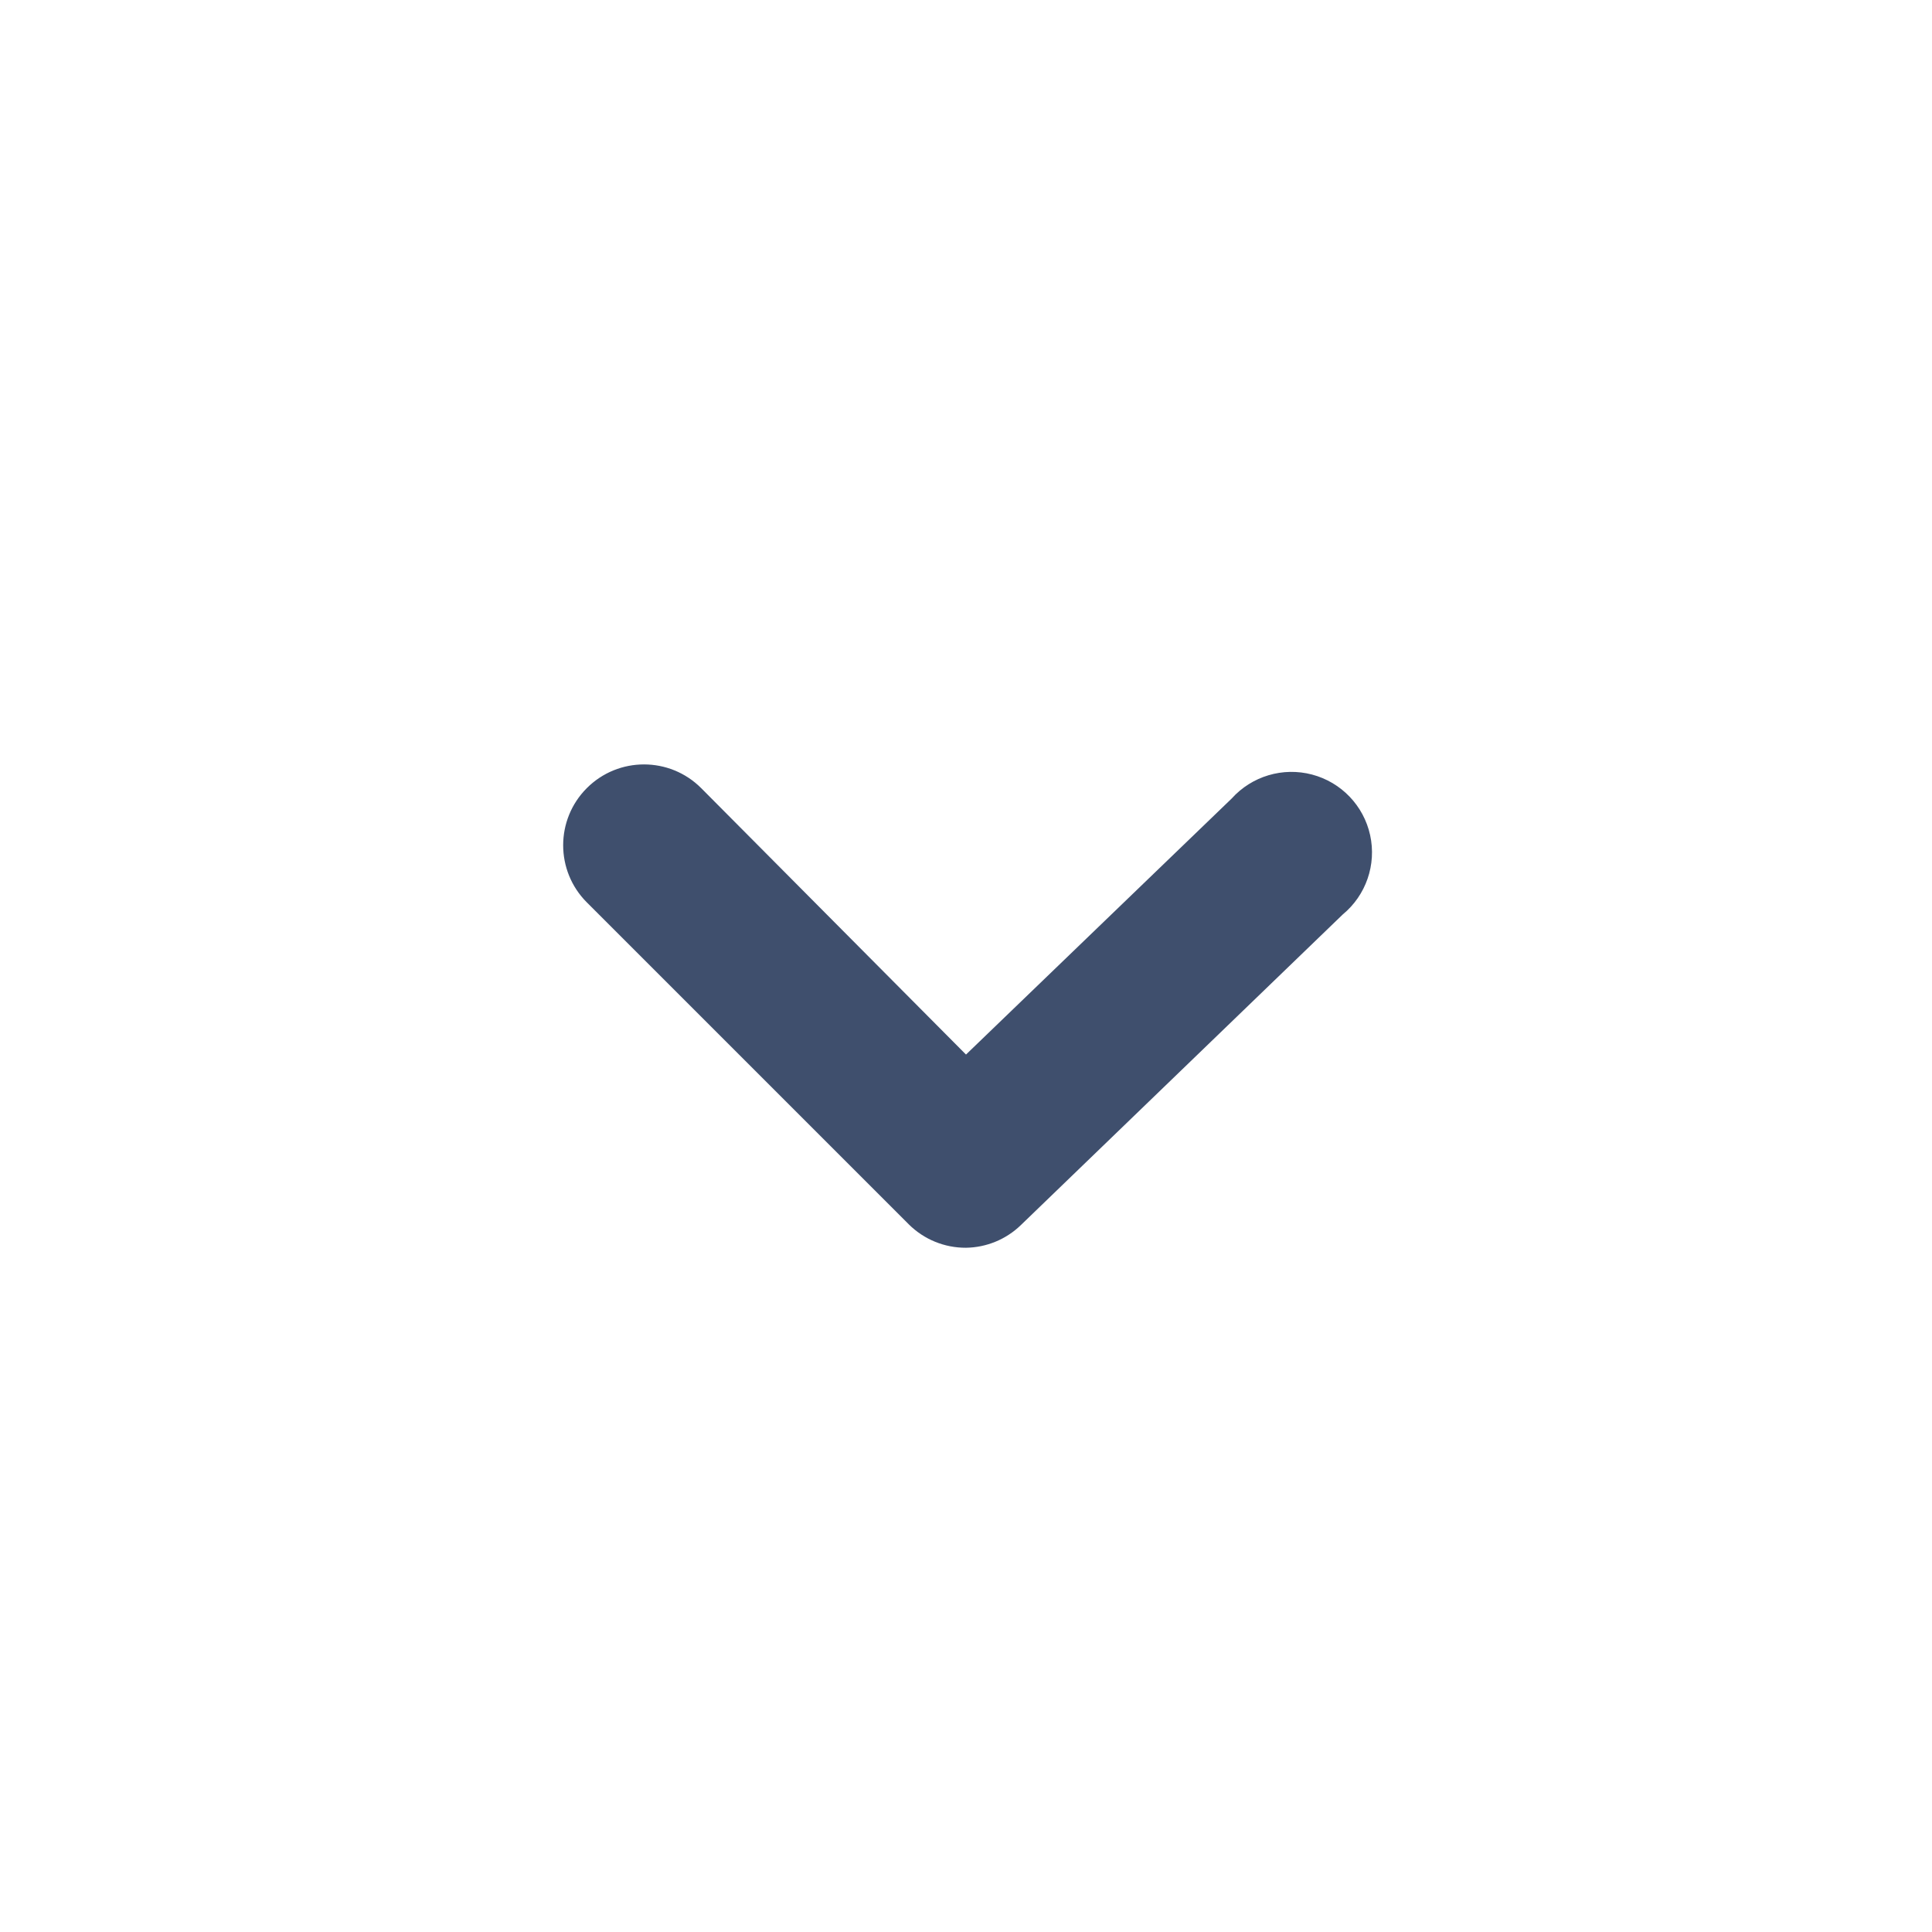
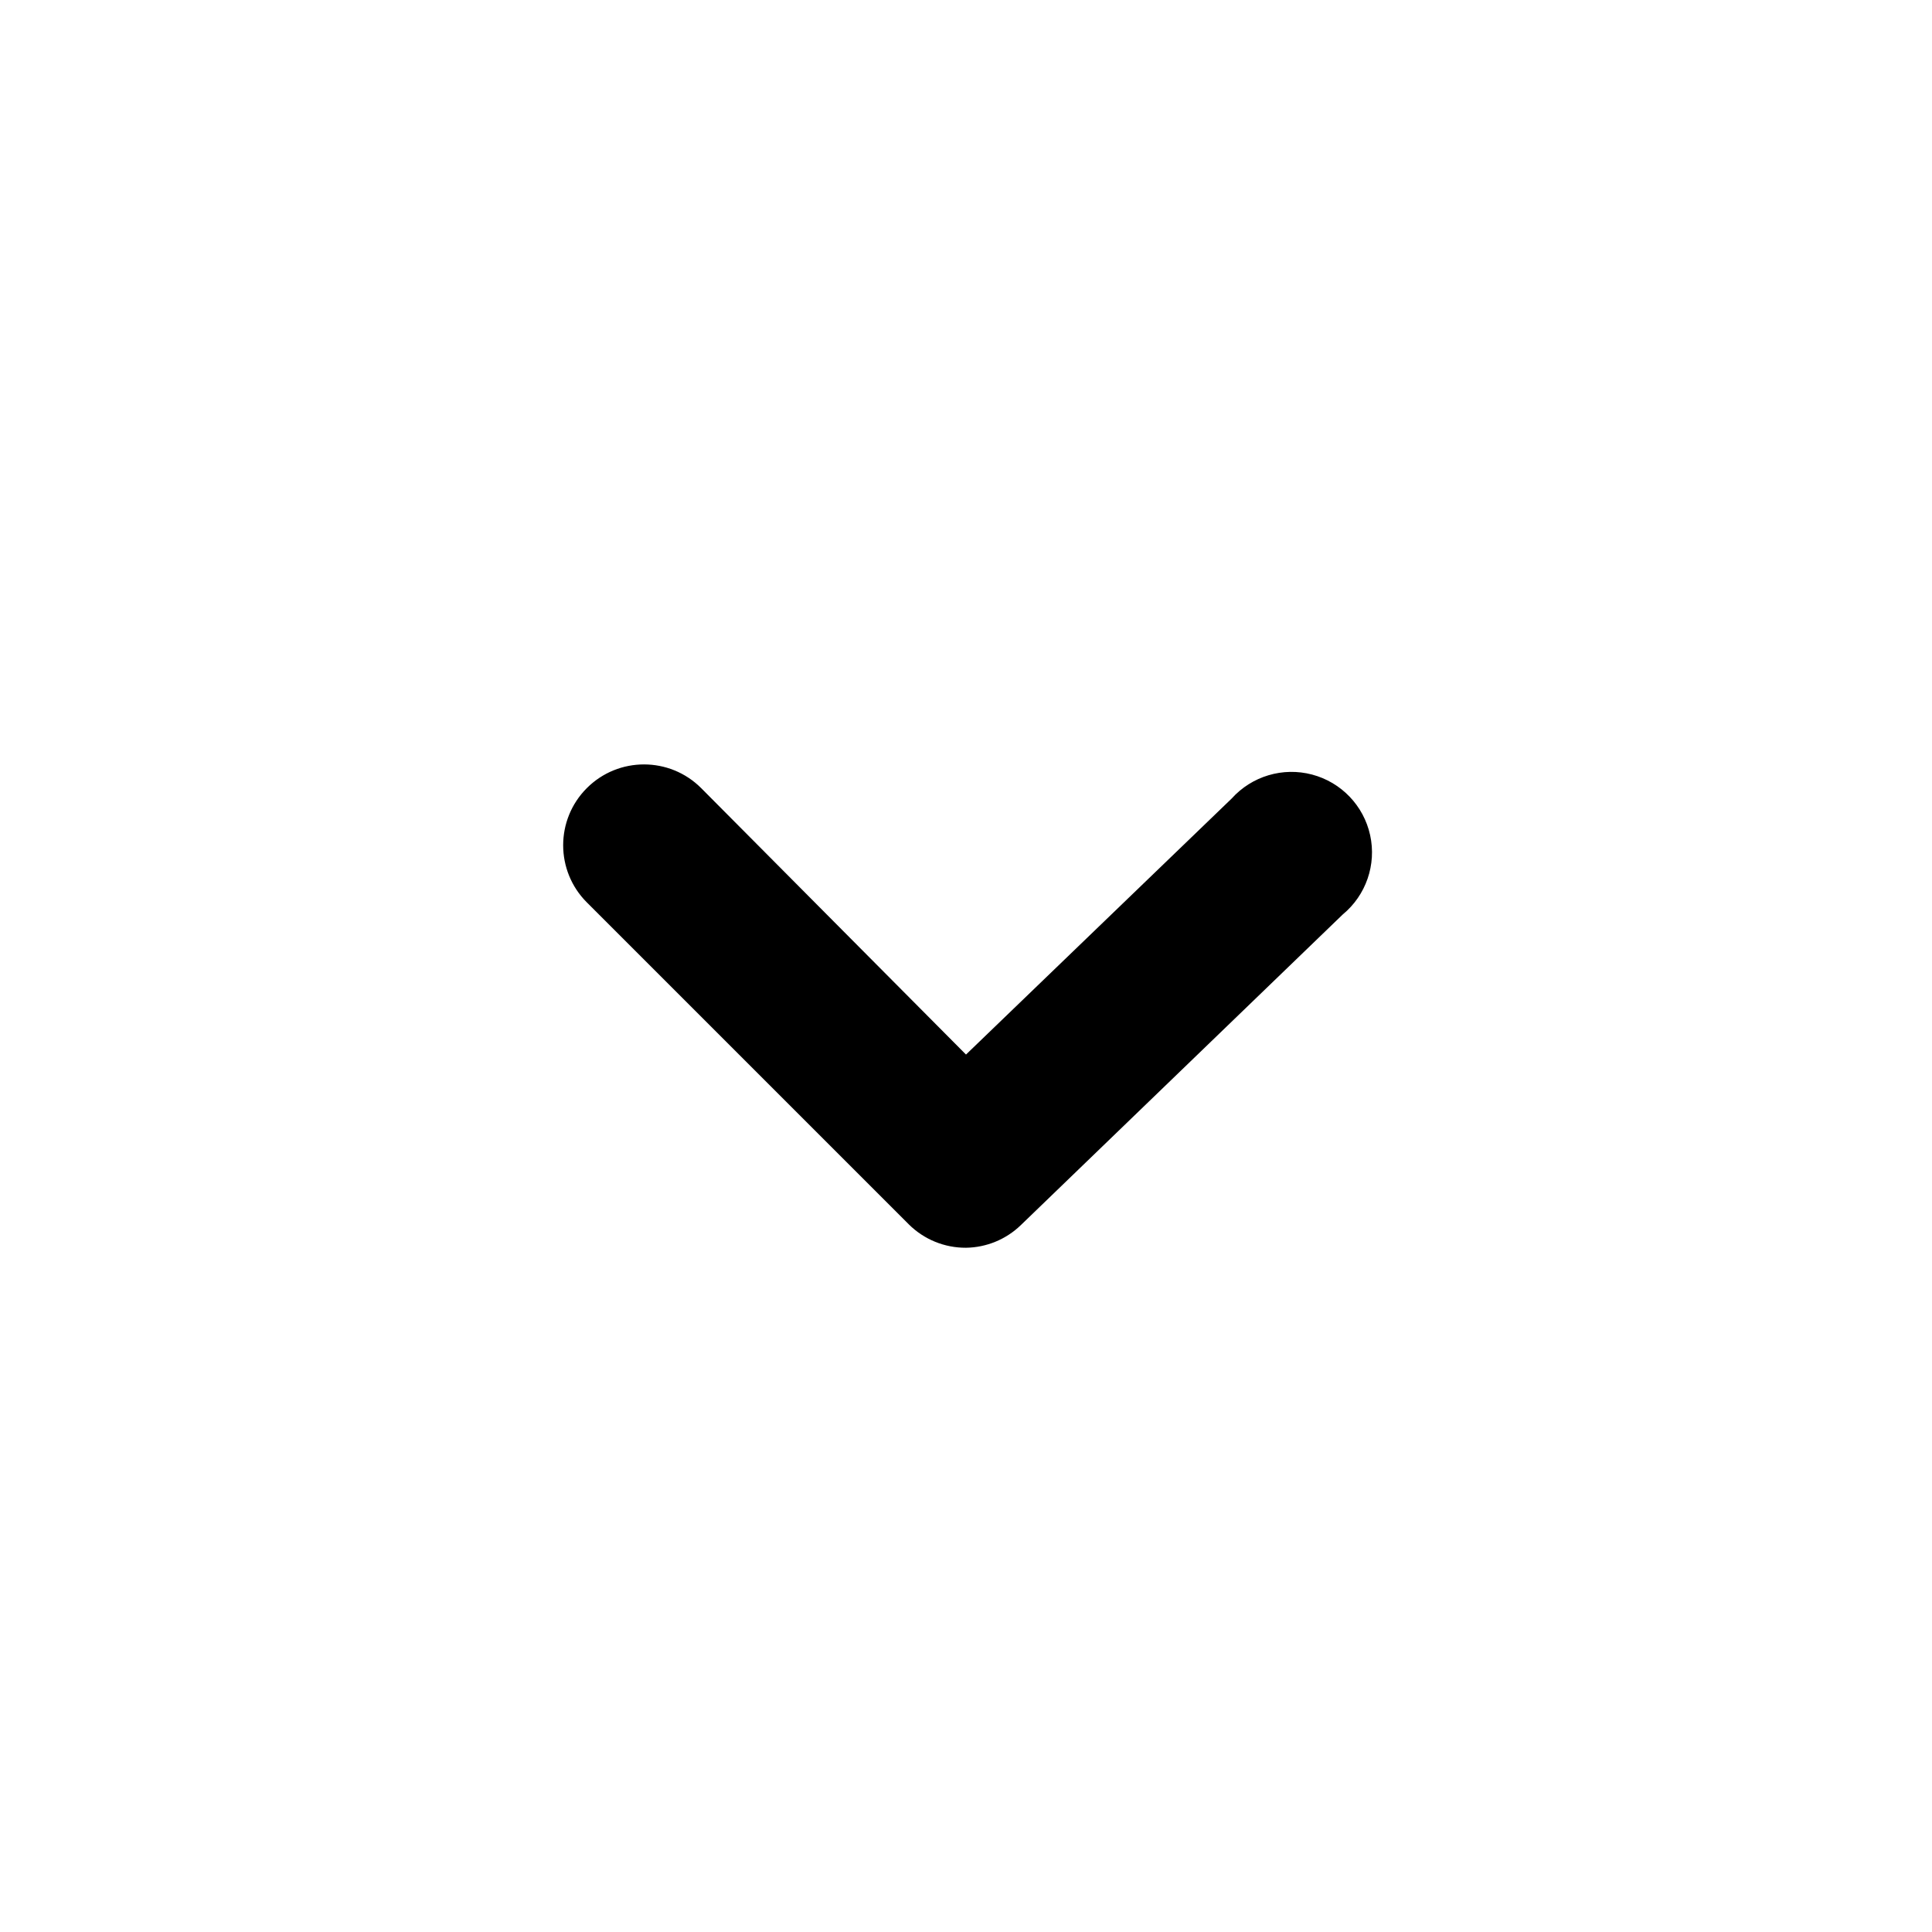
- <svg xmlns="http://www.w3.org/2000/svg" viewBox="0 0 24 24" fill="#3F4F6D">
+ <svg xmlns="http://www.w3.org/2000/svg" viewBox="0 0 24 24">
  <g data-name="Layer 2">
    <g data-name="chevron-down">
      <rect width="24" height="24" opacity="0" />
      <path d="M12 15.5a1 1 0 0 1-.71-.29l-4-4a1 1 0 1 1 1.42-1.42L12 13.1l3.3-3.18a1 1 0 1 1 1.38 1.44l-4 3.86a1 1 0 0 1-.68.28z" />
    </g>
  </g>
</svg>
